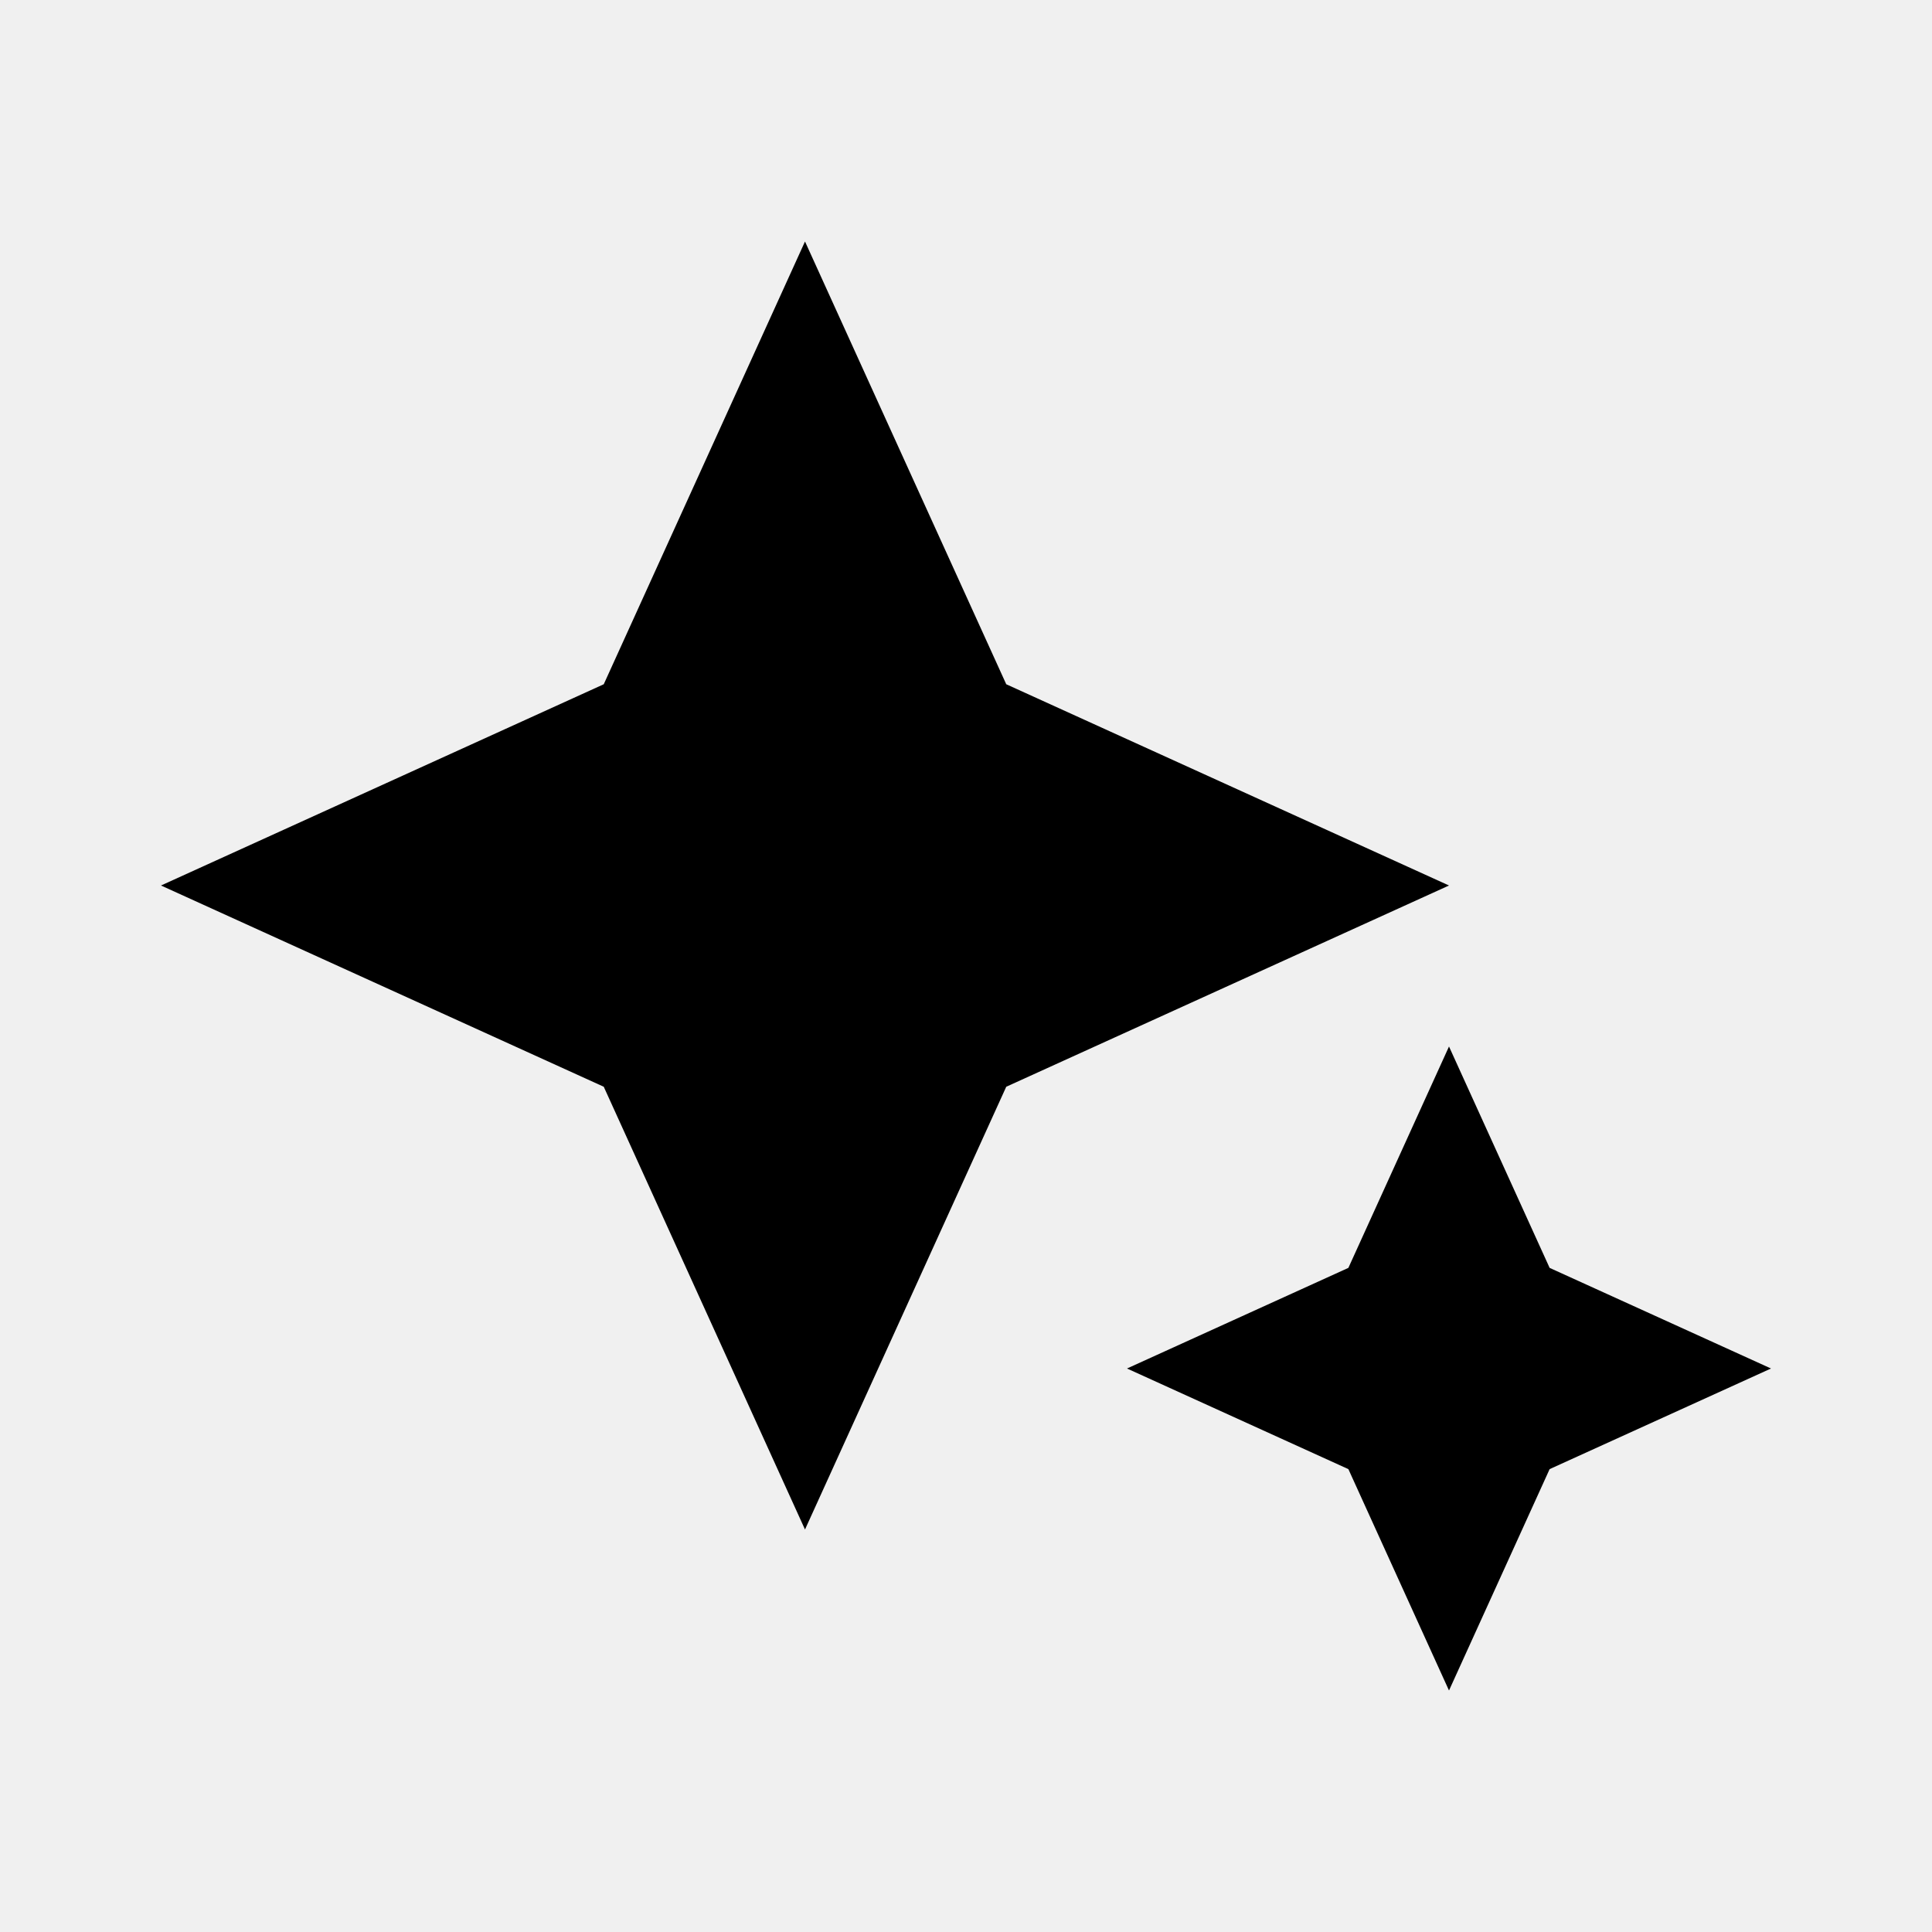
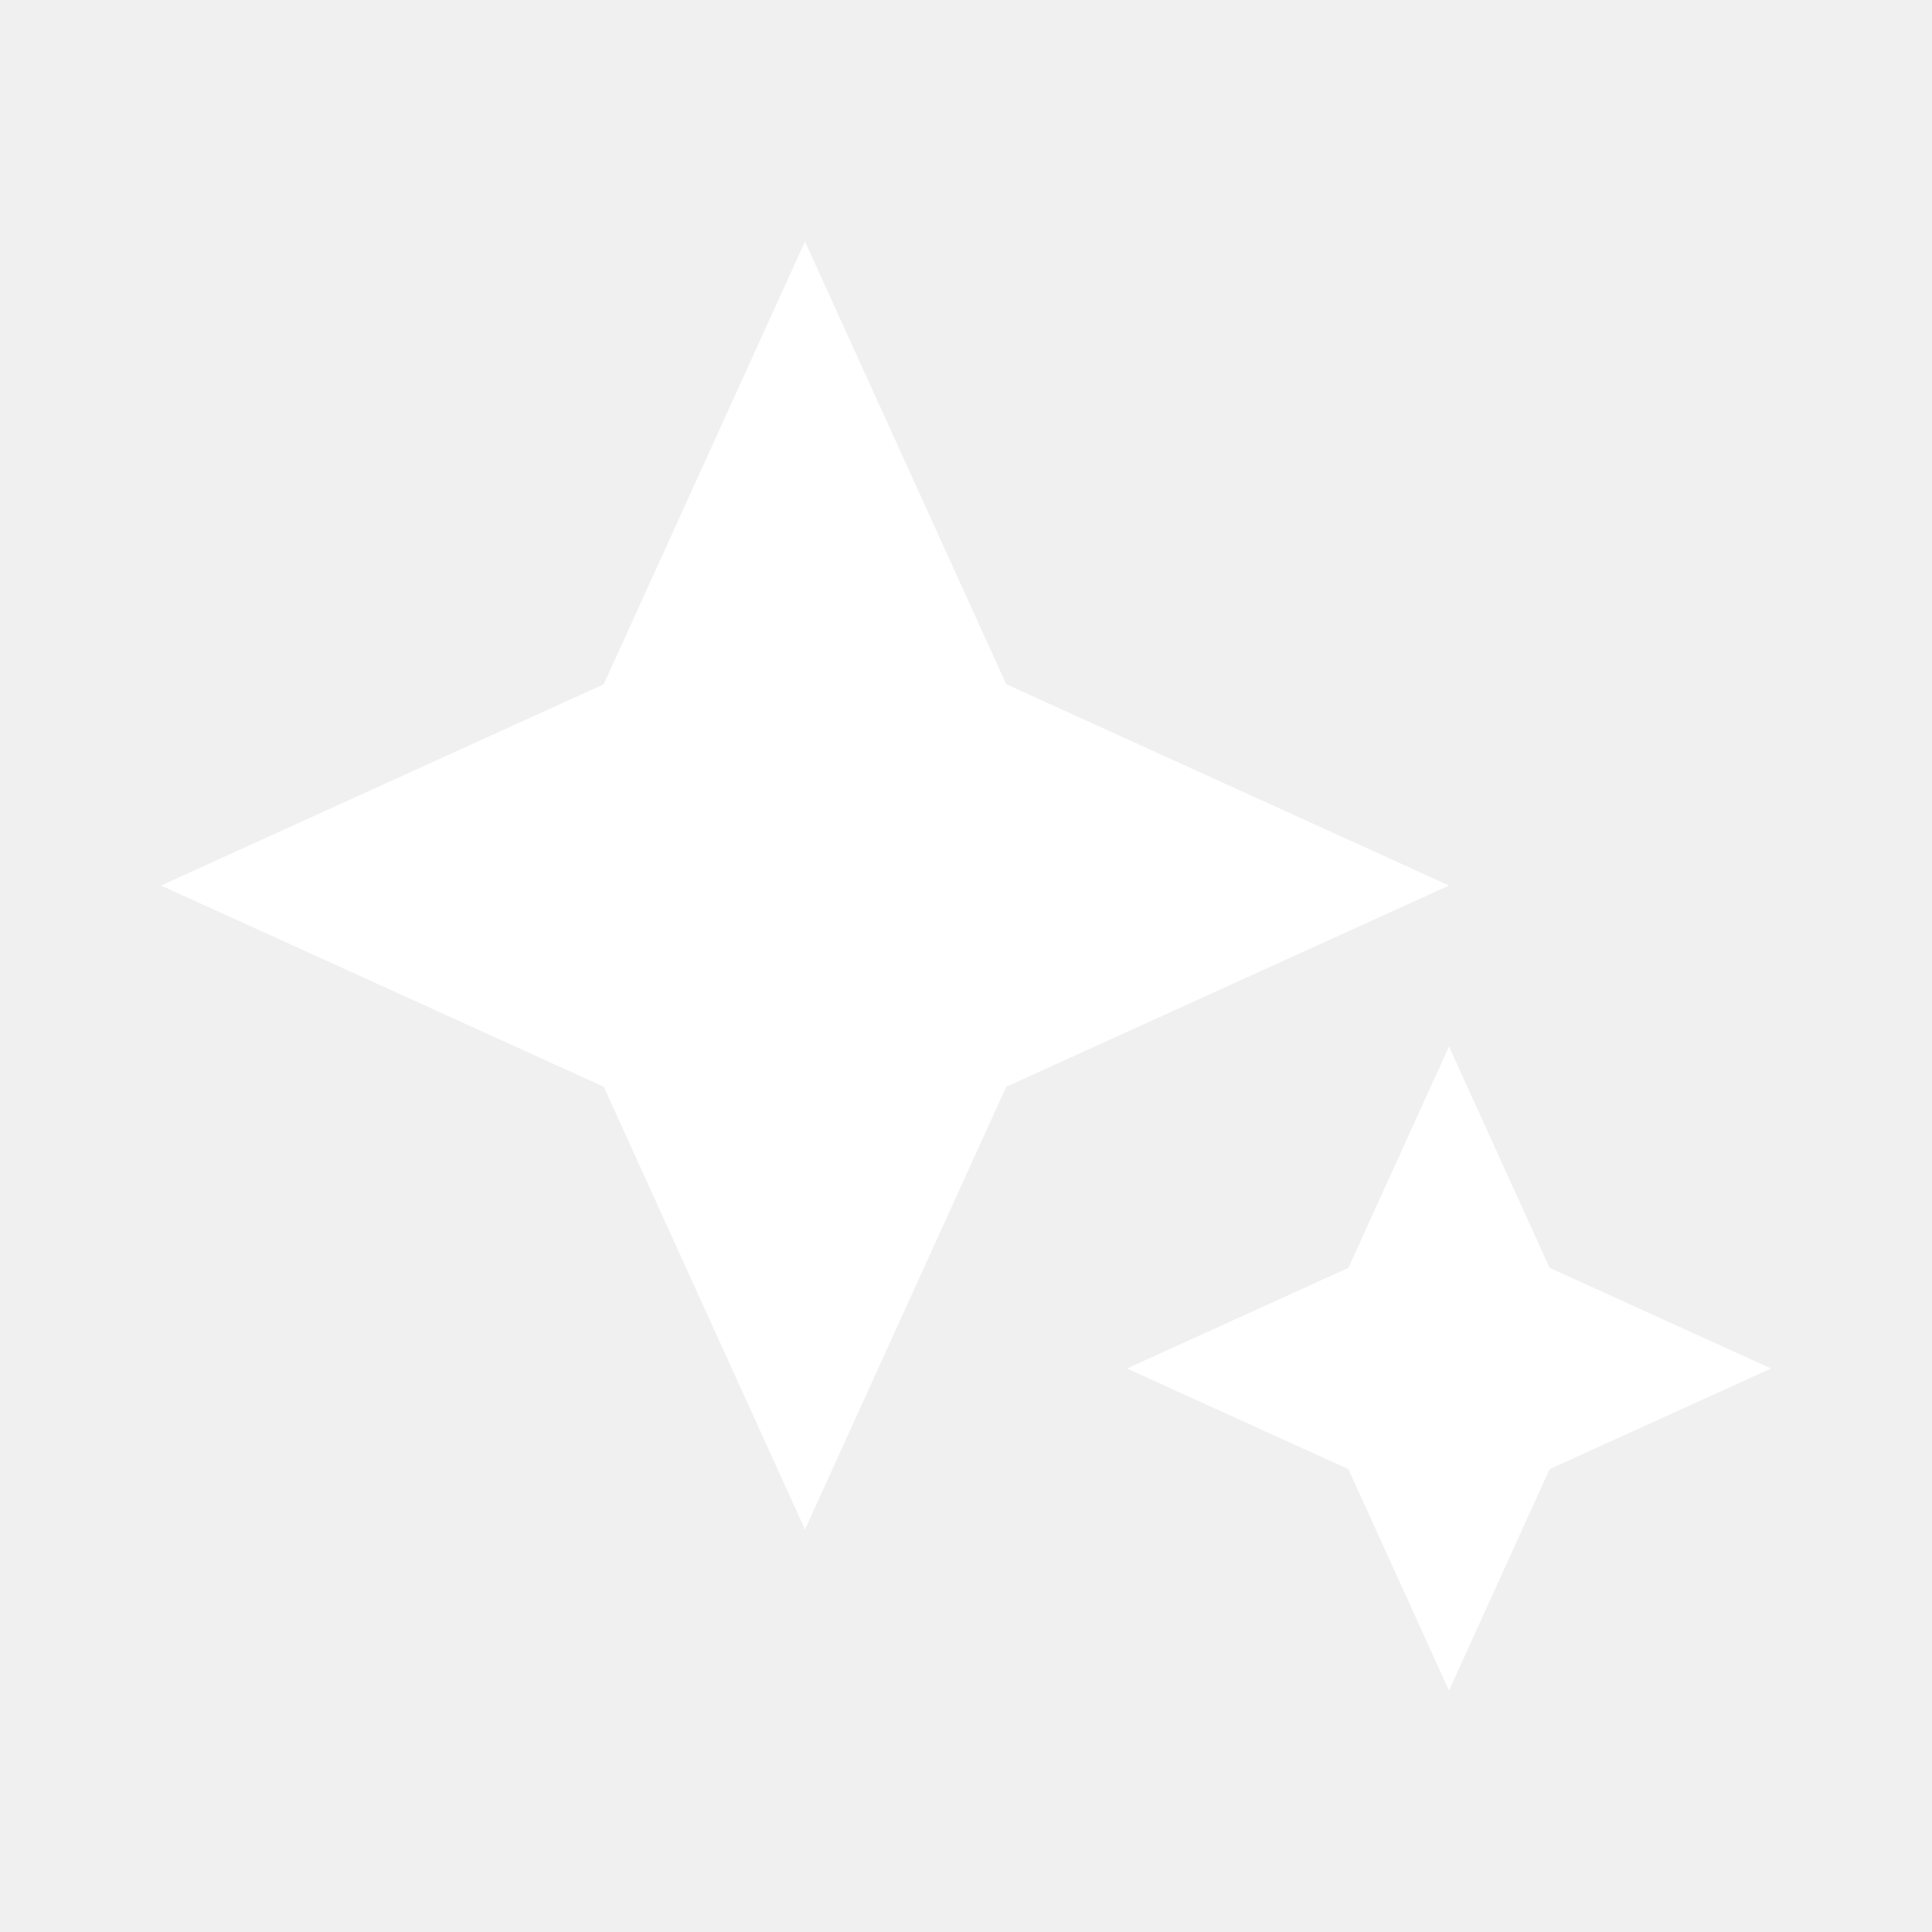
<svg xmlns="http://www.w3.org/2000/svg" width="32" height="32" viewBox="0 0 24 24">
-   <path fill="currentColor" d="m10 19l-2.5-5.5L2 11l5.5-2.5L10 3l2.5 5.5L18 11l-5.5 2.5L10 19Zm8 2l-1.25-2.75L14 17l2.75-1.25L18 13l1.25 2.75L22 17l-2.75 1.25L18 21Z" />
+   <path fill="white" d="m10 19l-2.5-5.5L2 11l5.5-2.5L10 3l2.5 5.5L18 11l-5.5 2.5L10 19Zm8 2l-1.25-2.75L14 17l2.75-1.25L18 13l1.25 2.75L22 17l-2.75 1.25L18 21Z" />
</svg>
